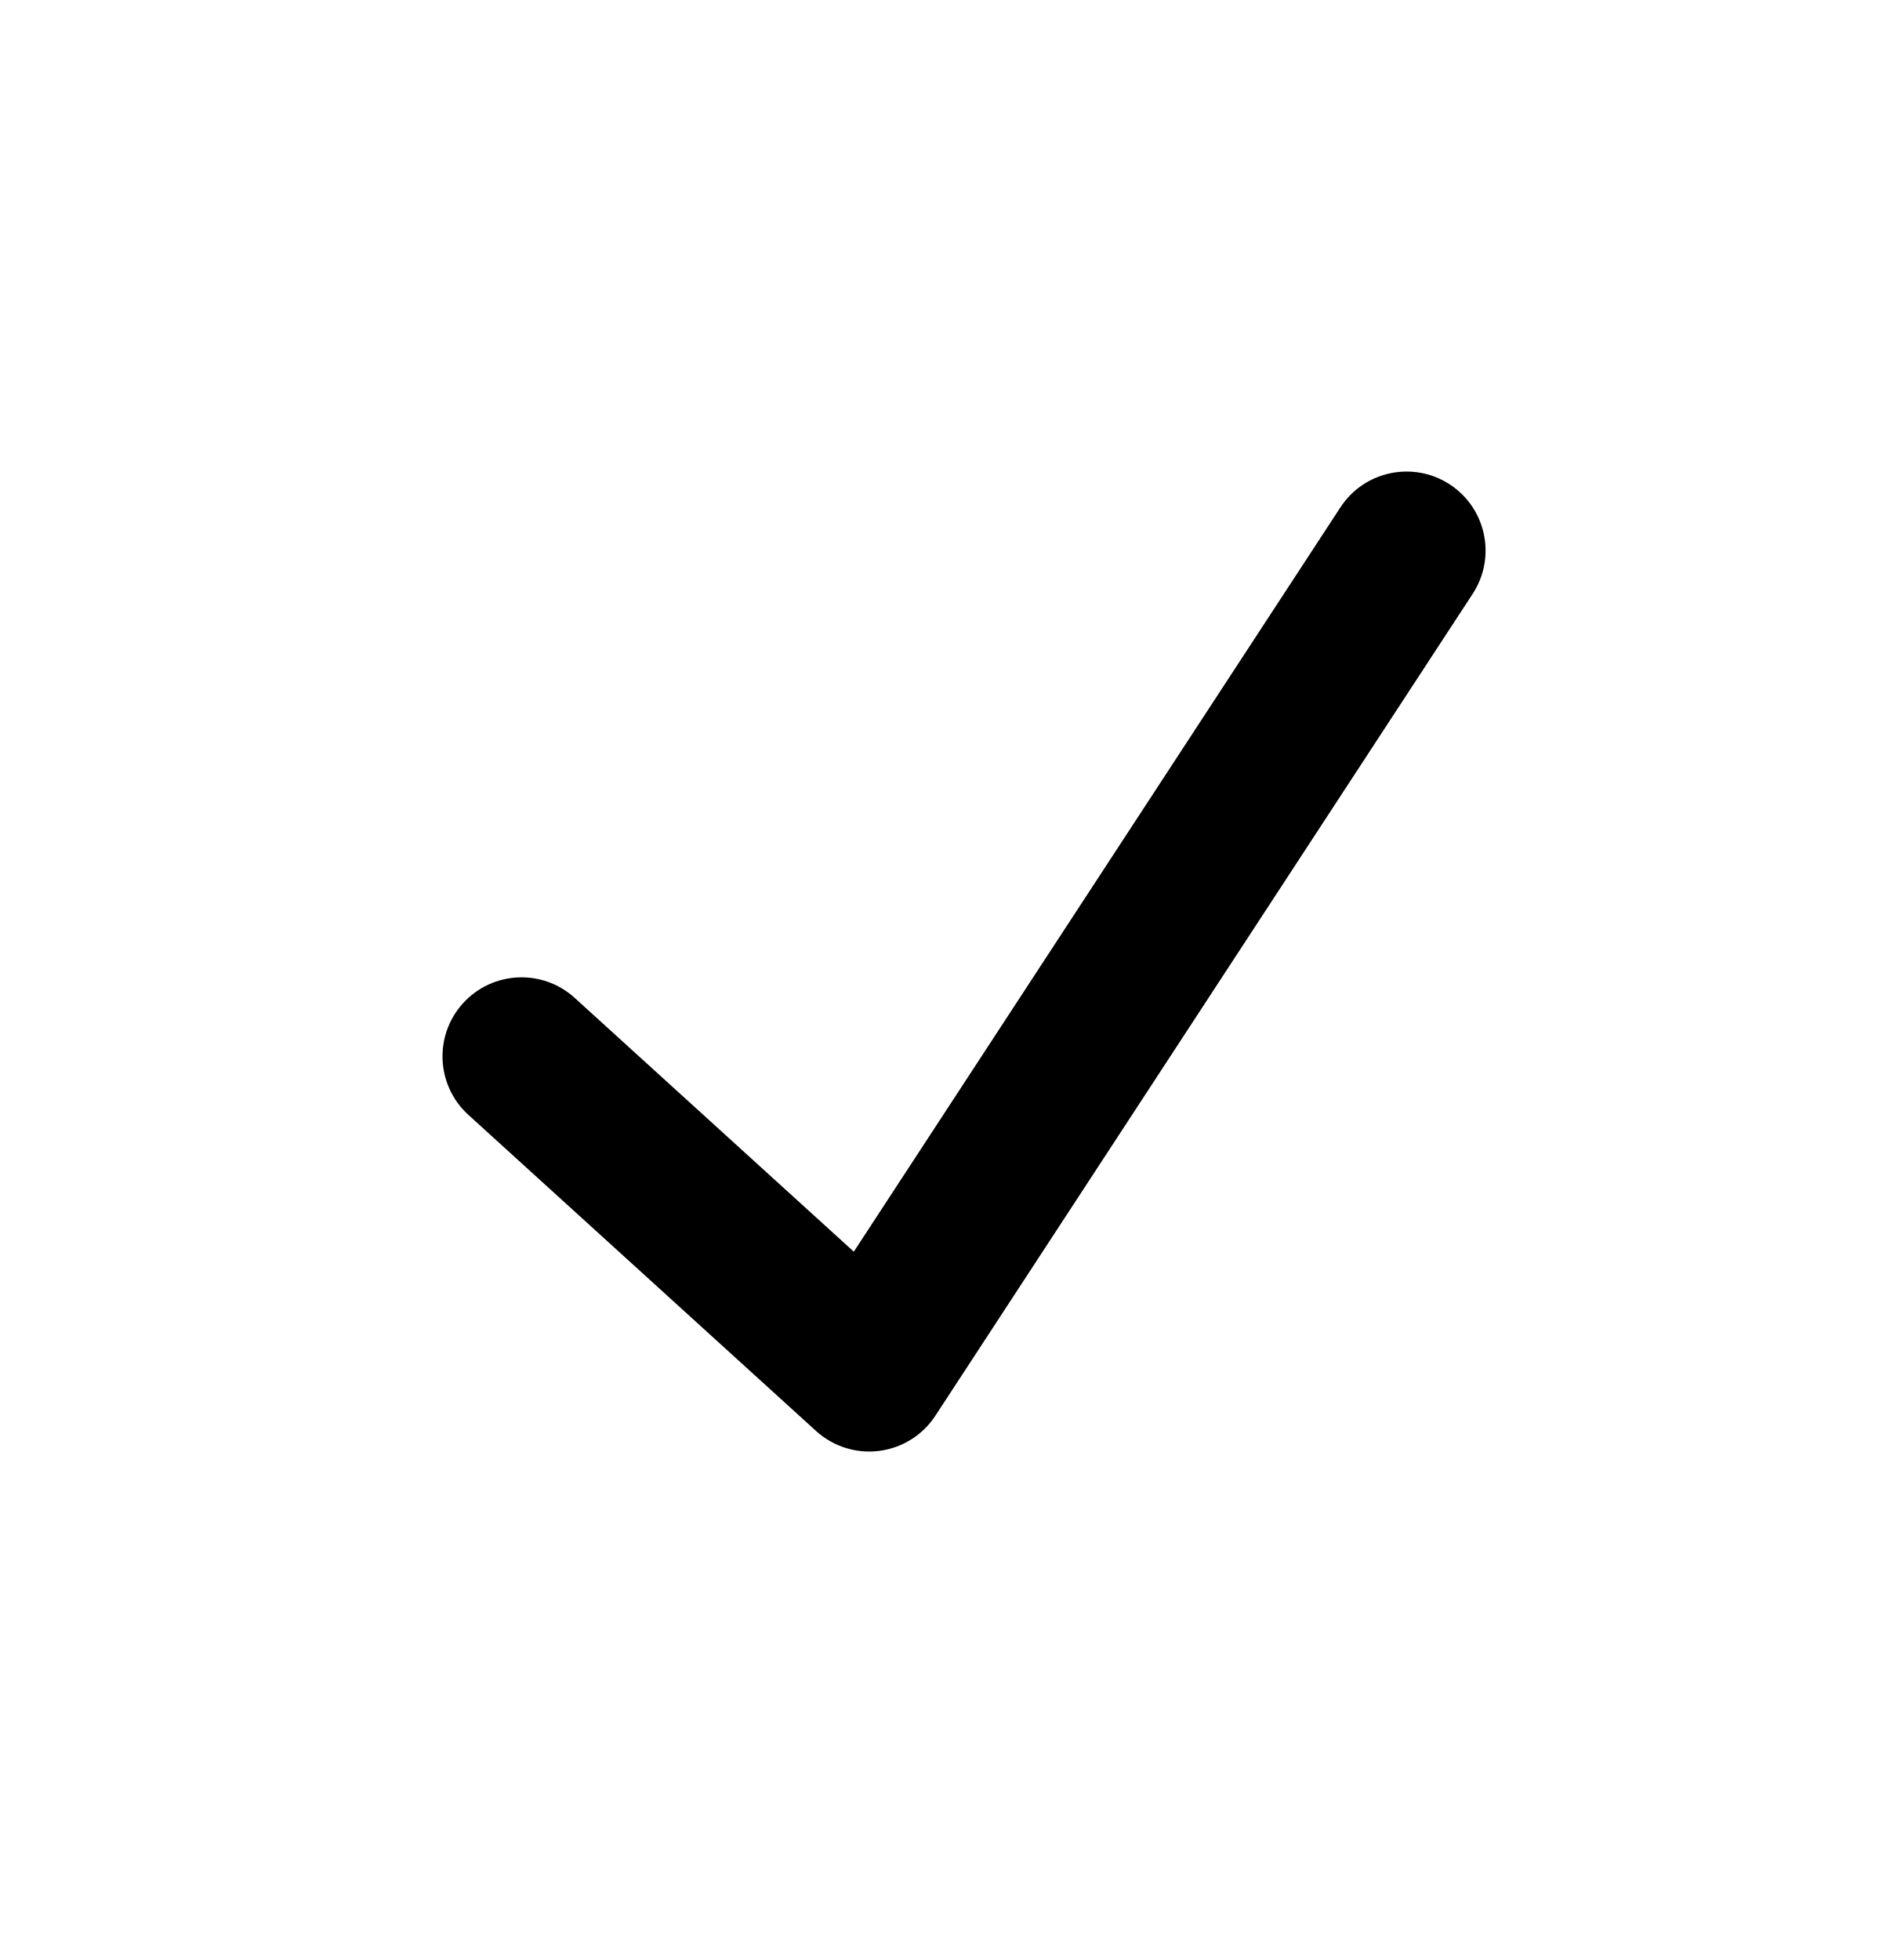
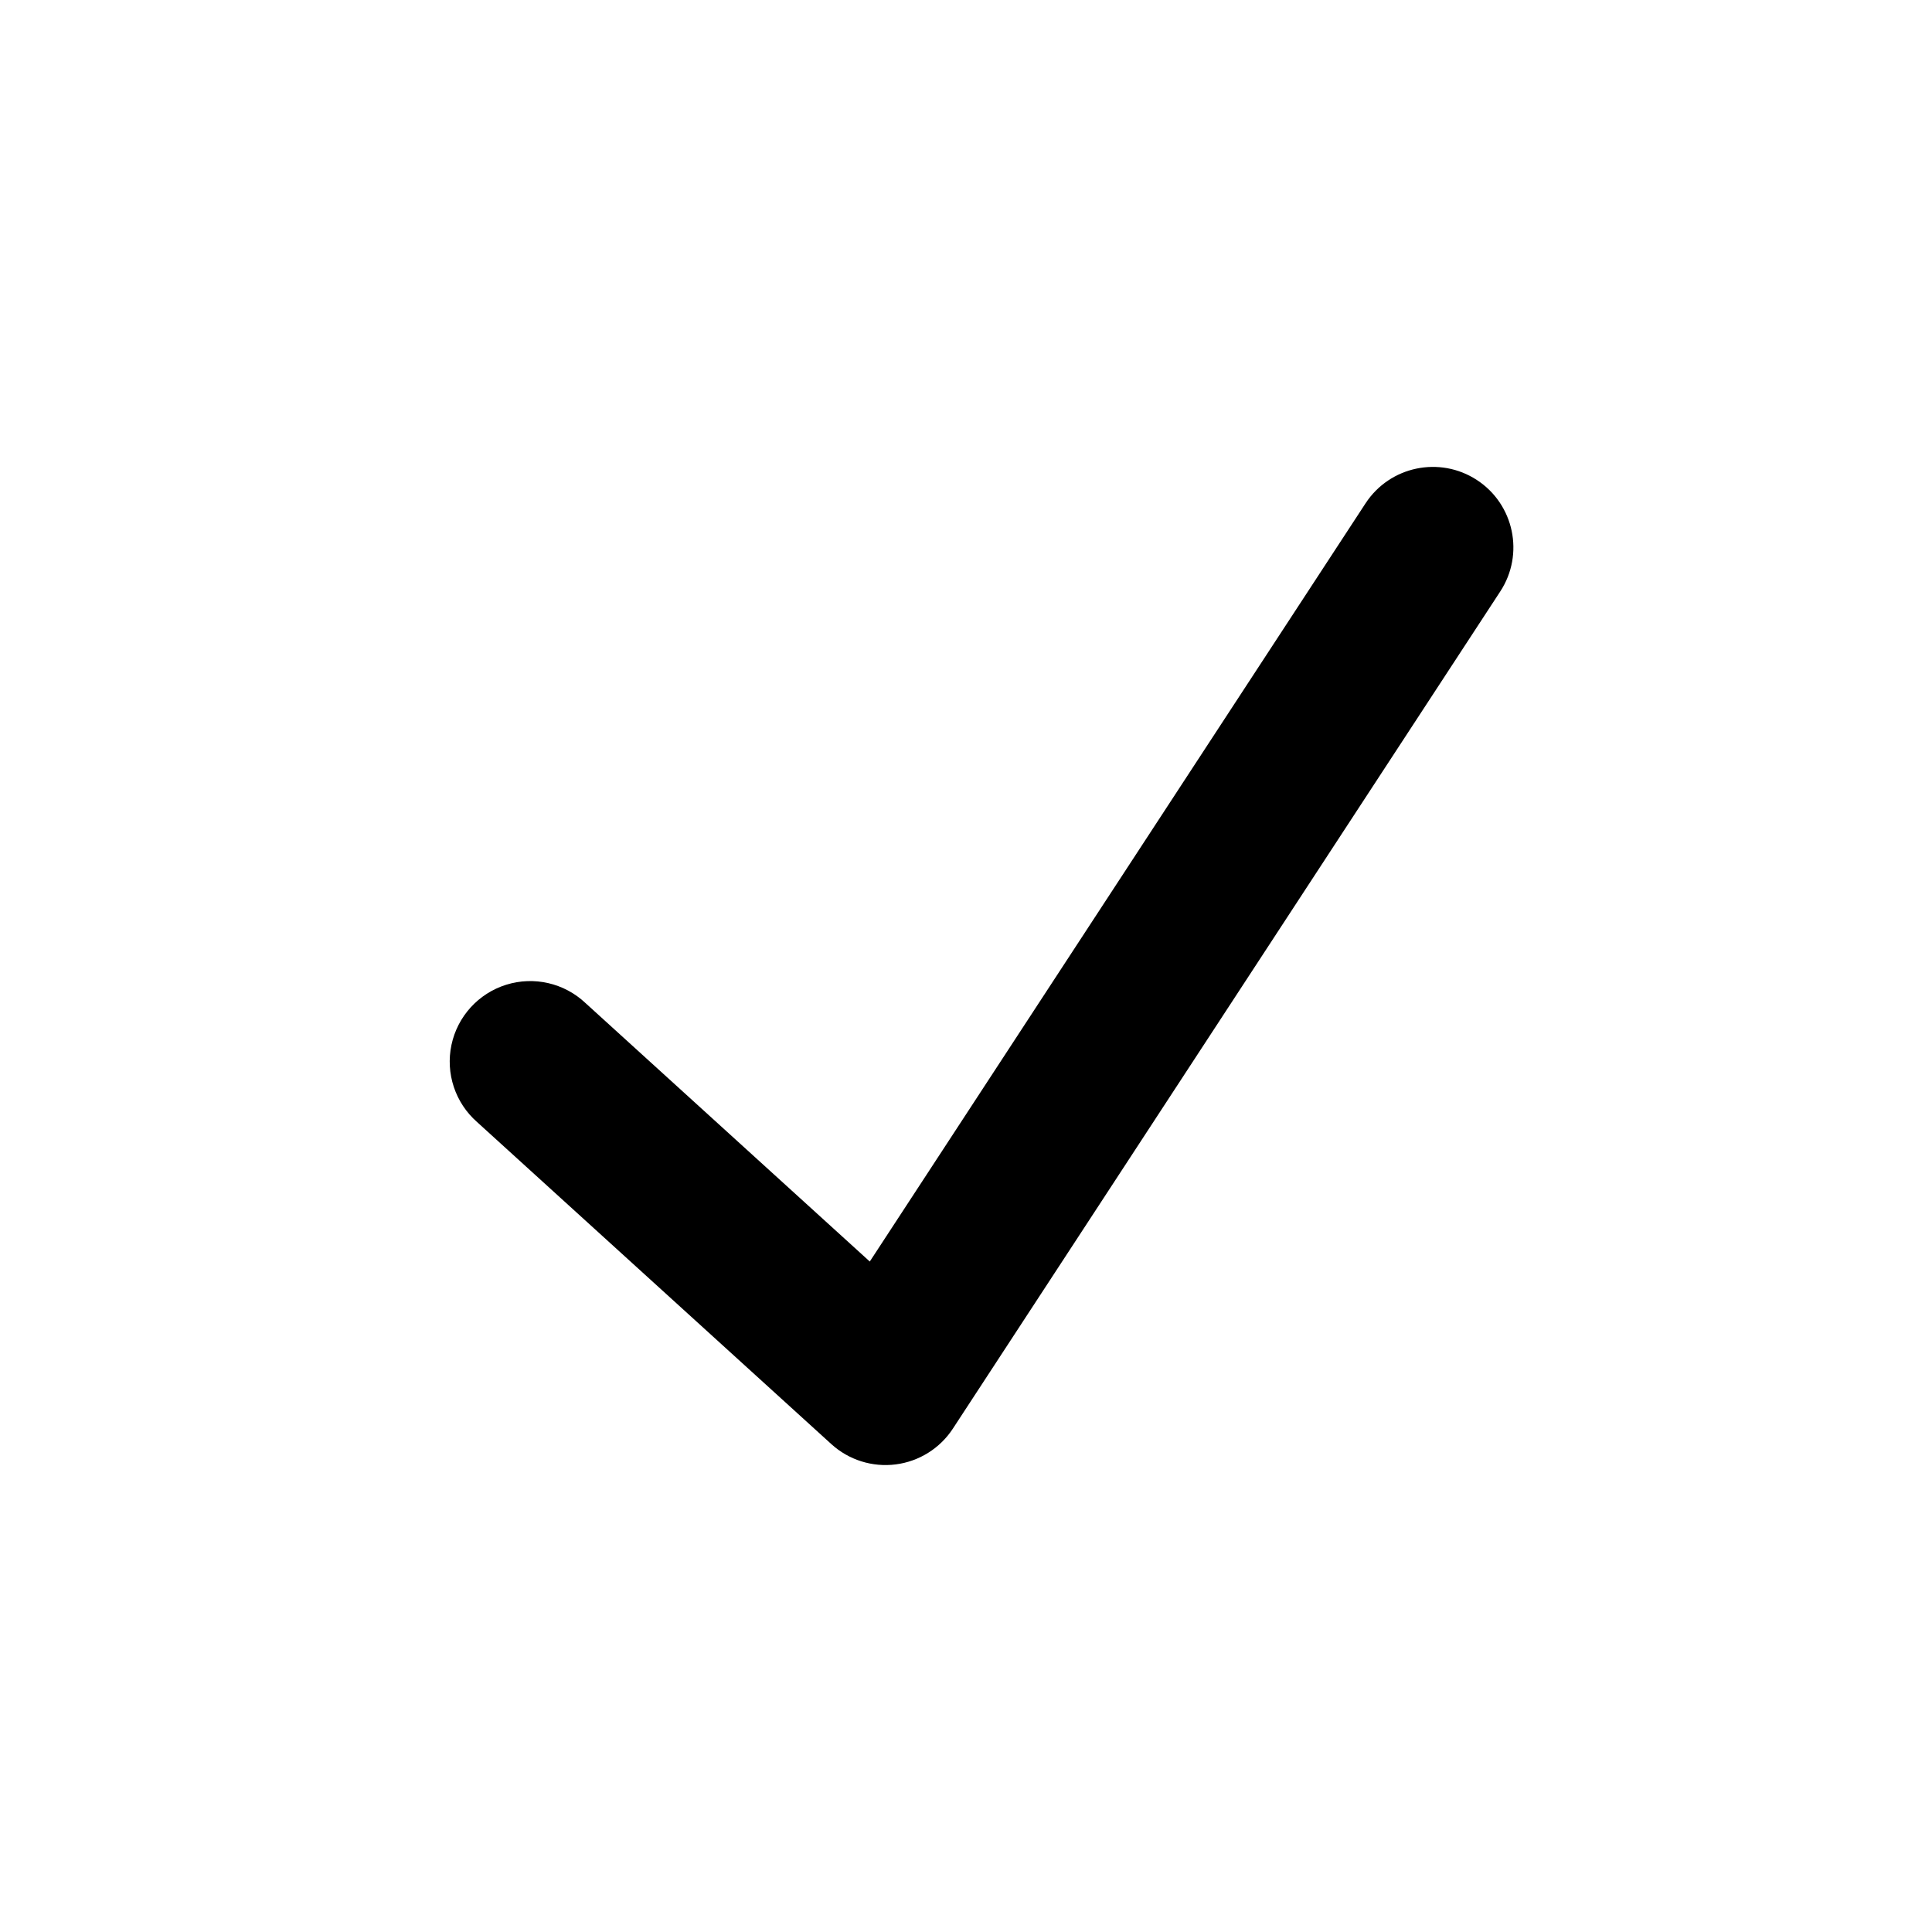
- <svg xmlns="http://www.w3.org/2000/svg" width="30" height="31" fill="none">
-   <path fill="#000" d="M22.934 7.662a1.25 1.25 0 0 1 .362 1.73l-8.5 13a1.25 1.25 0 0 1-1.887.241l-5.5-5a1.25 1.25 0 1 1 1.682-1.85l4.415 4.014 7.698-11.773a1.25 1.25 0 0 1 1.73-.362Z" />
+ <svg xmlns="http://www.w3.org/2000/svg" width="30" height="30" fill="none">
+   <path fill="#000" d="M22.934 7.454a1.25 1.25 0 0 1 .362 1.73l-8.5 13a1.25 1.25 0 0 1-1.887.24l-5.5-5a1.25 1.25 0 1 1 1.682-1.849l4.415 4.014 7.698-11.773a1.25 1.25 0 0 1 1.73-.362Z" />
</svg>
